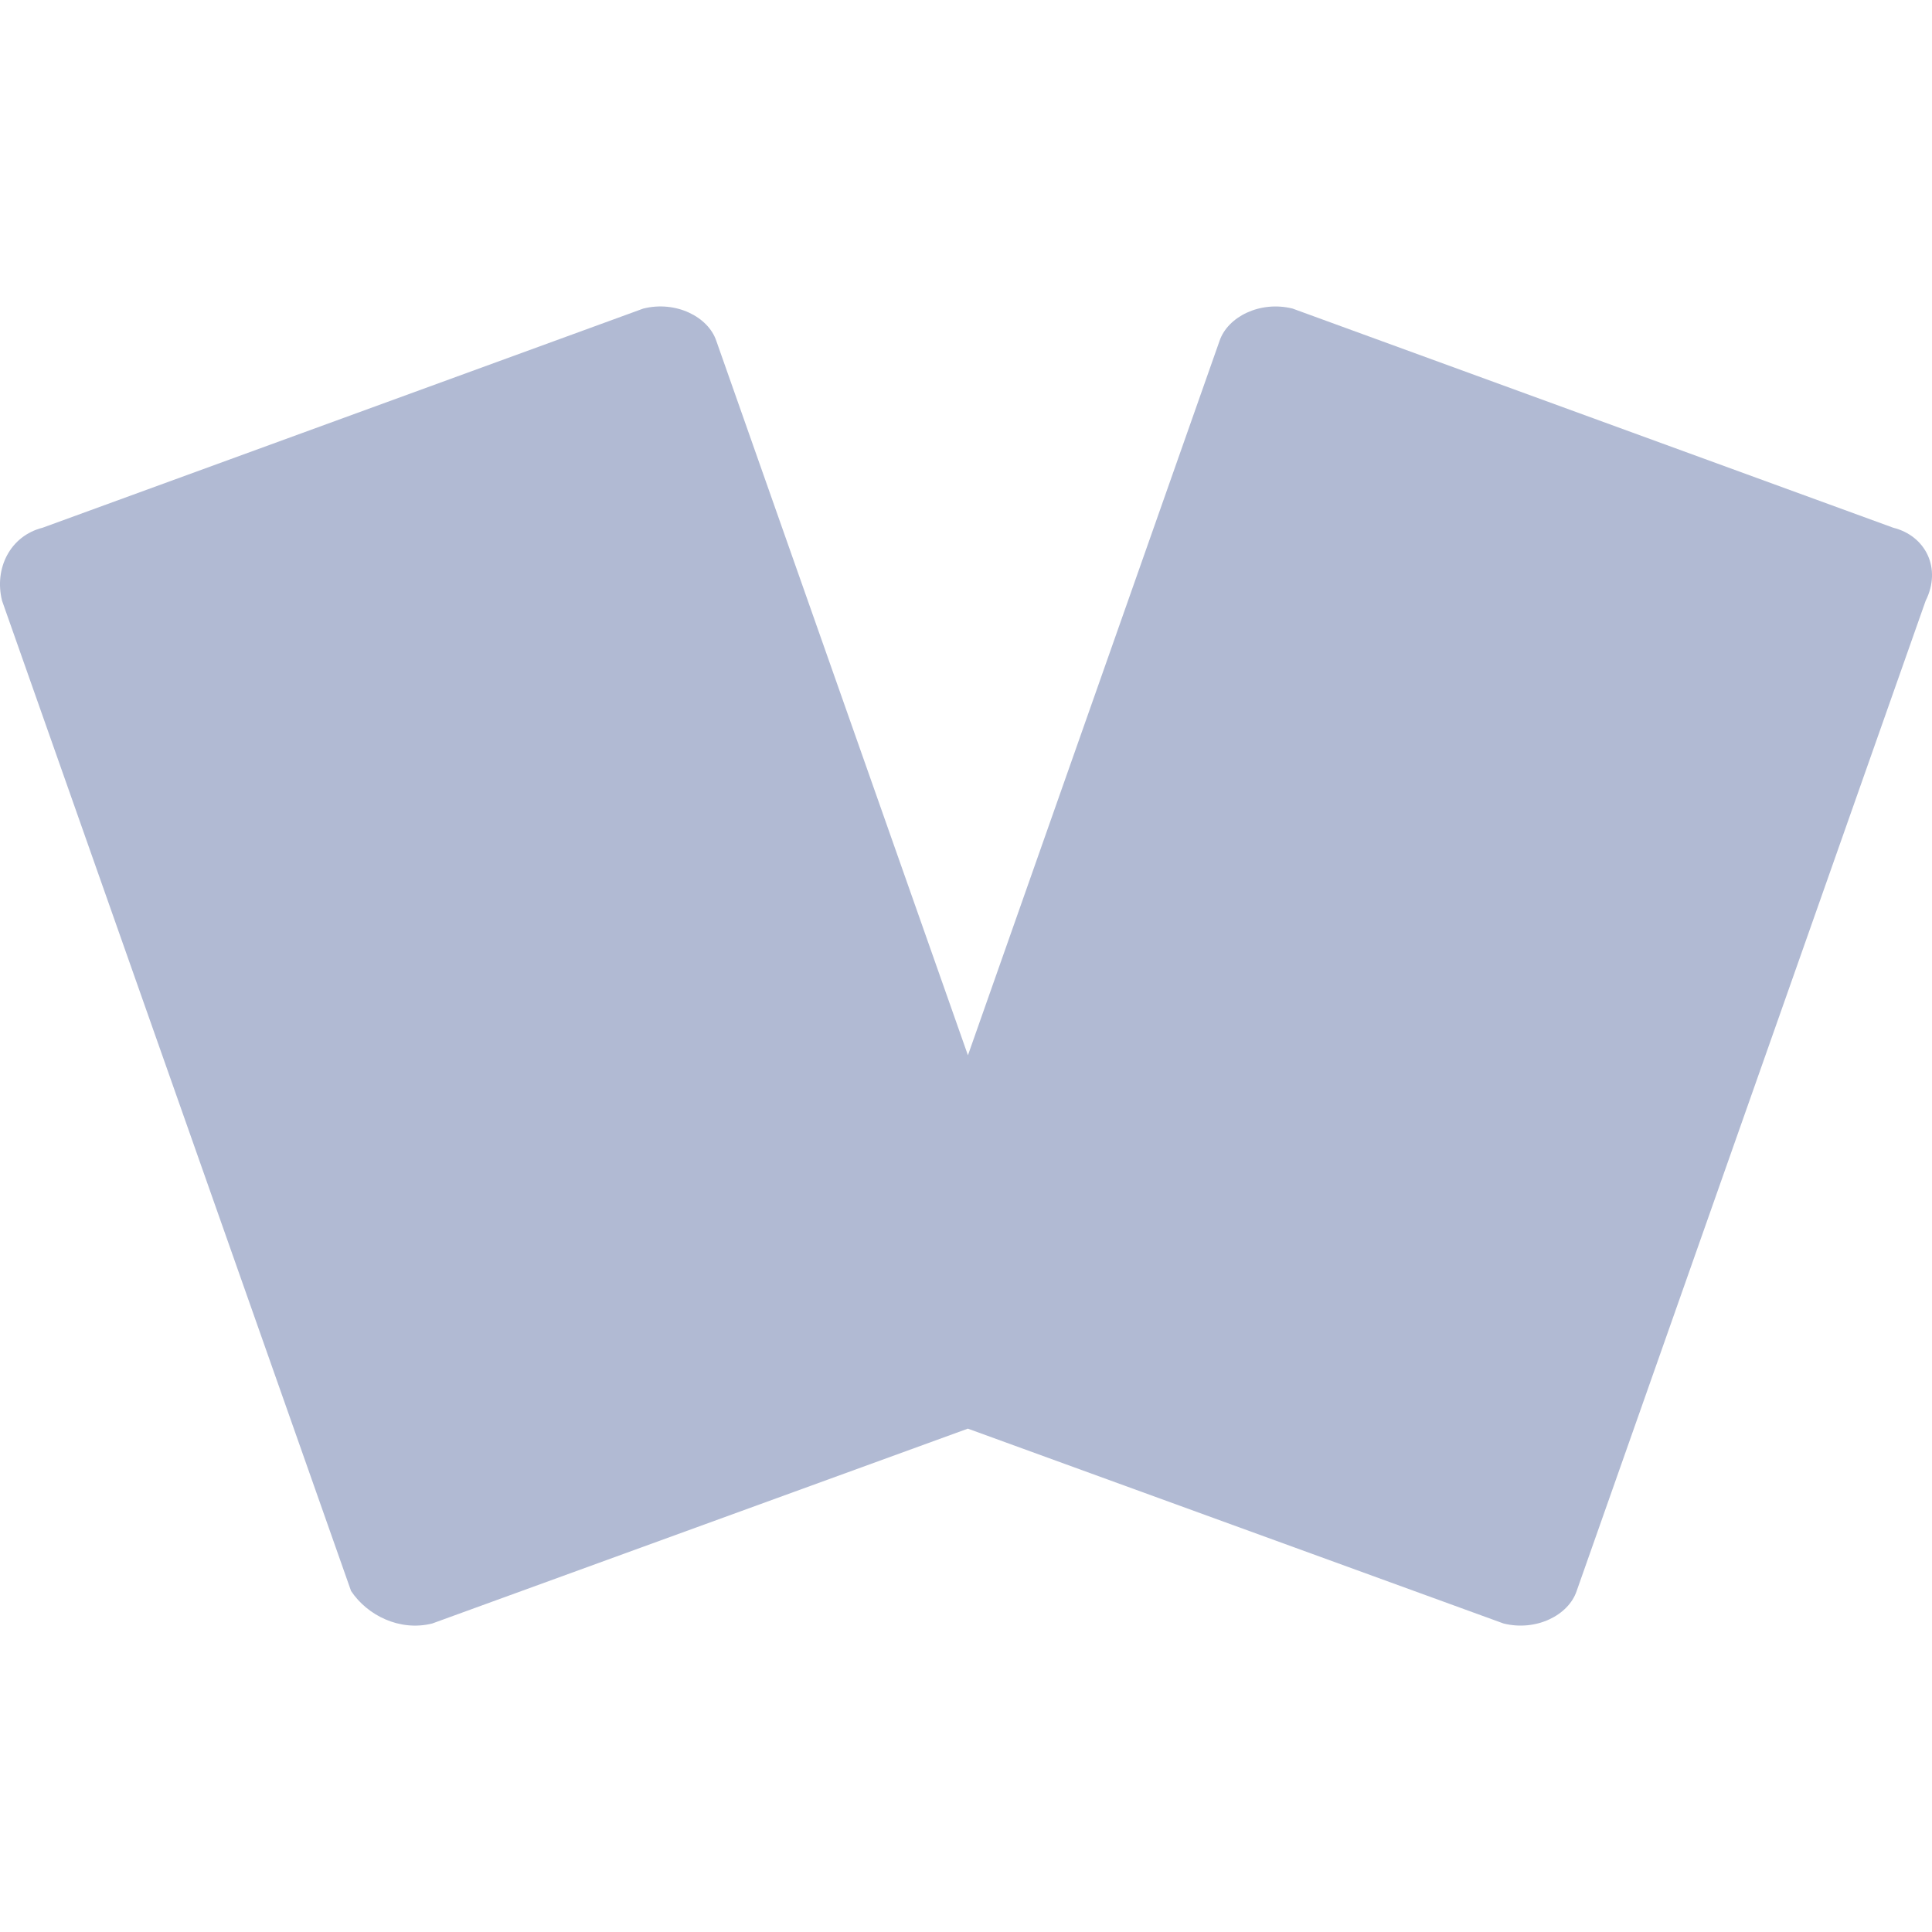
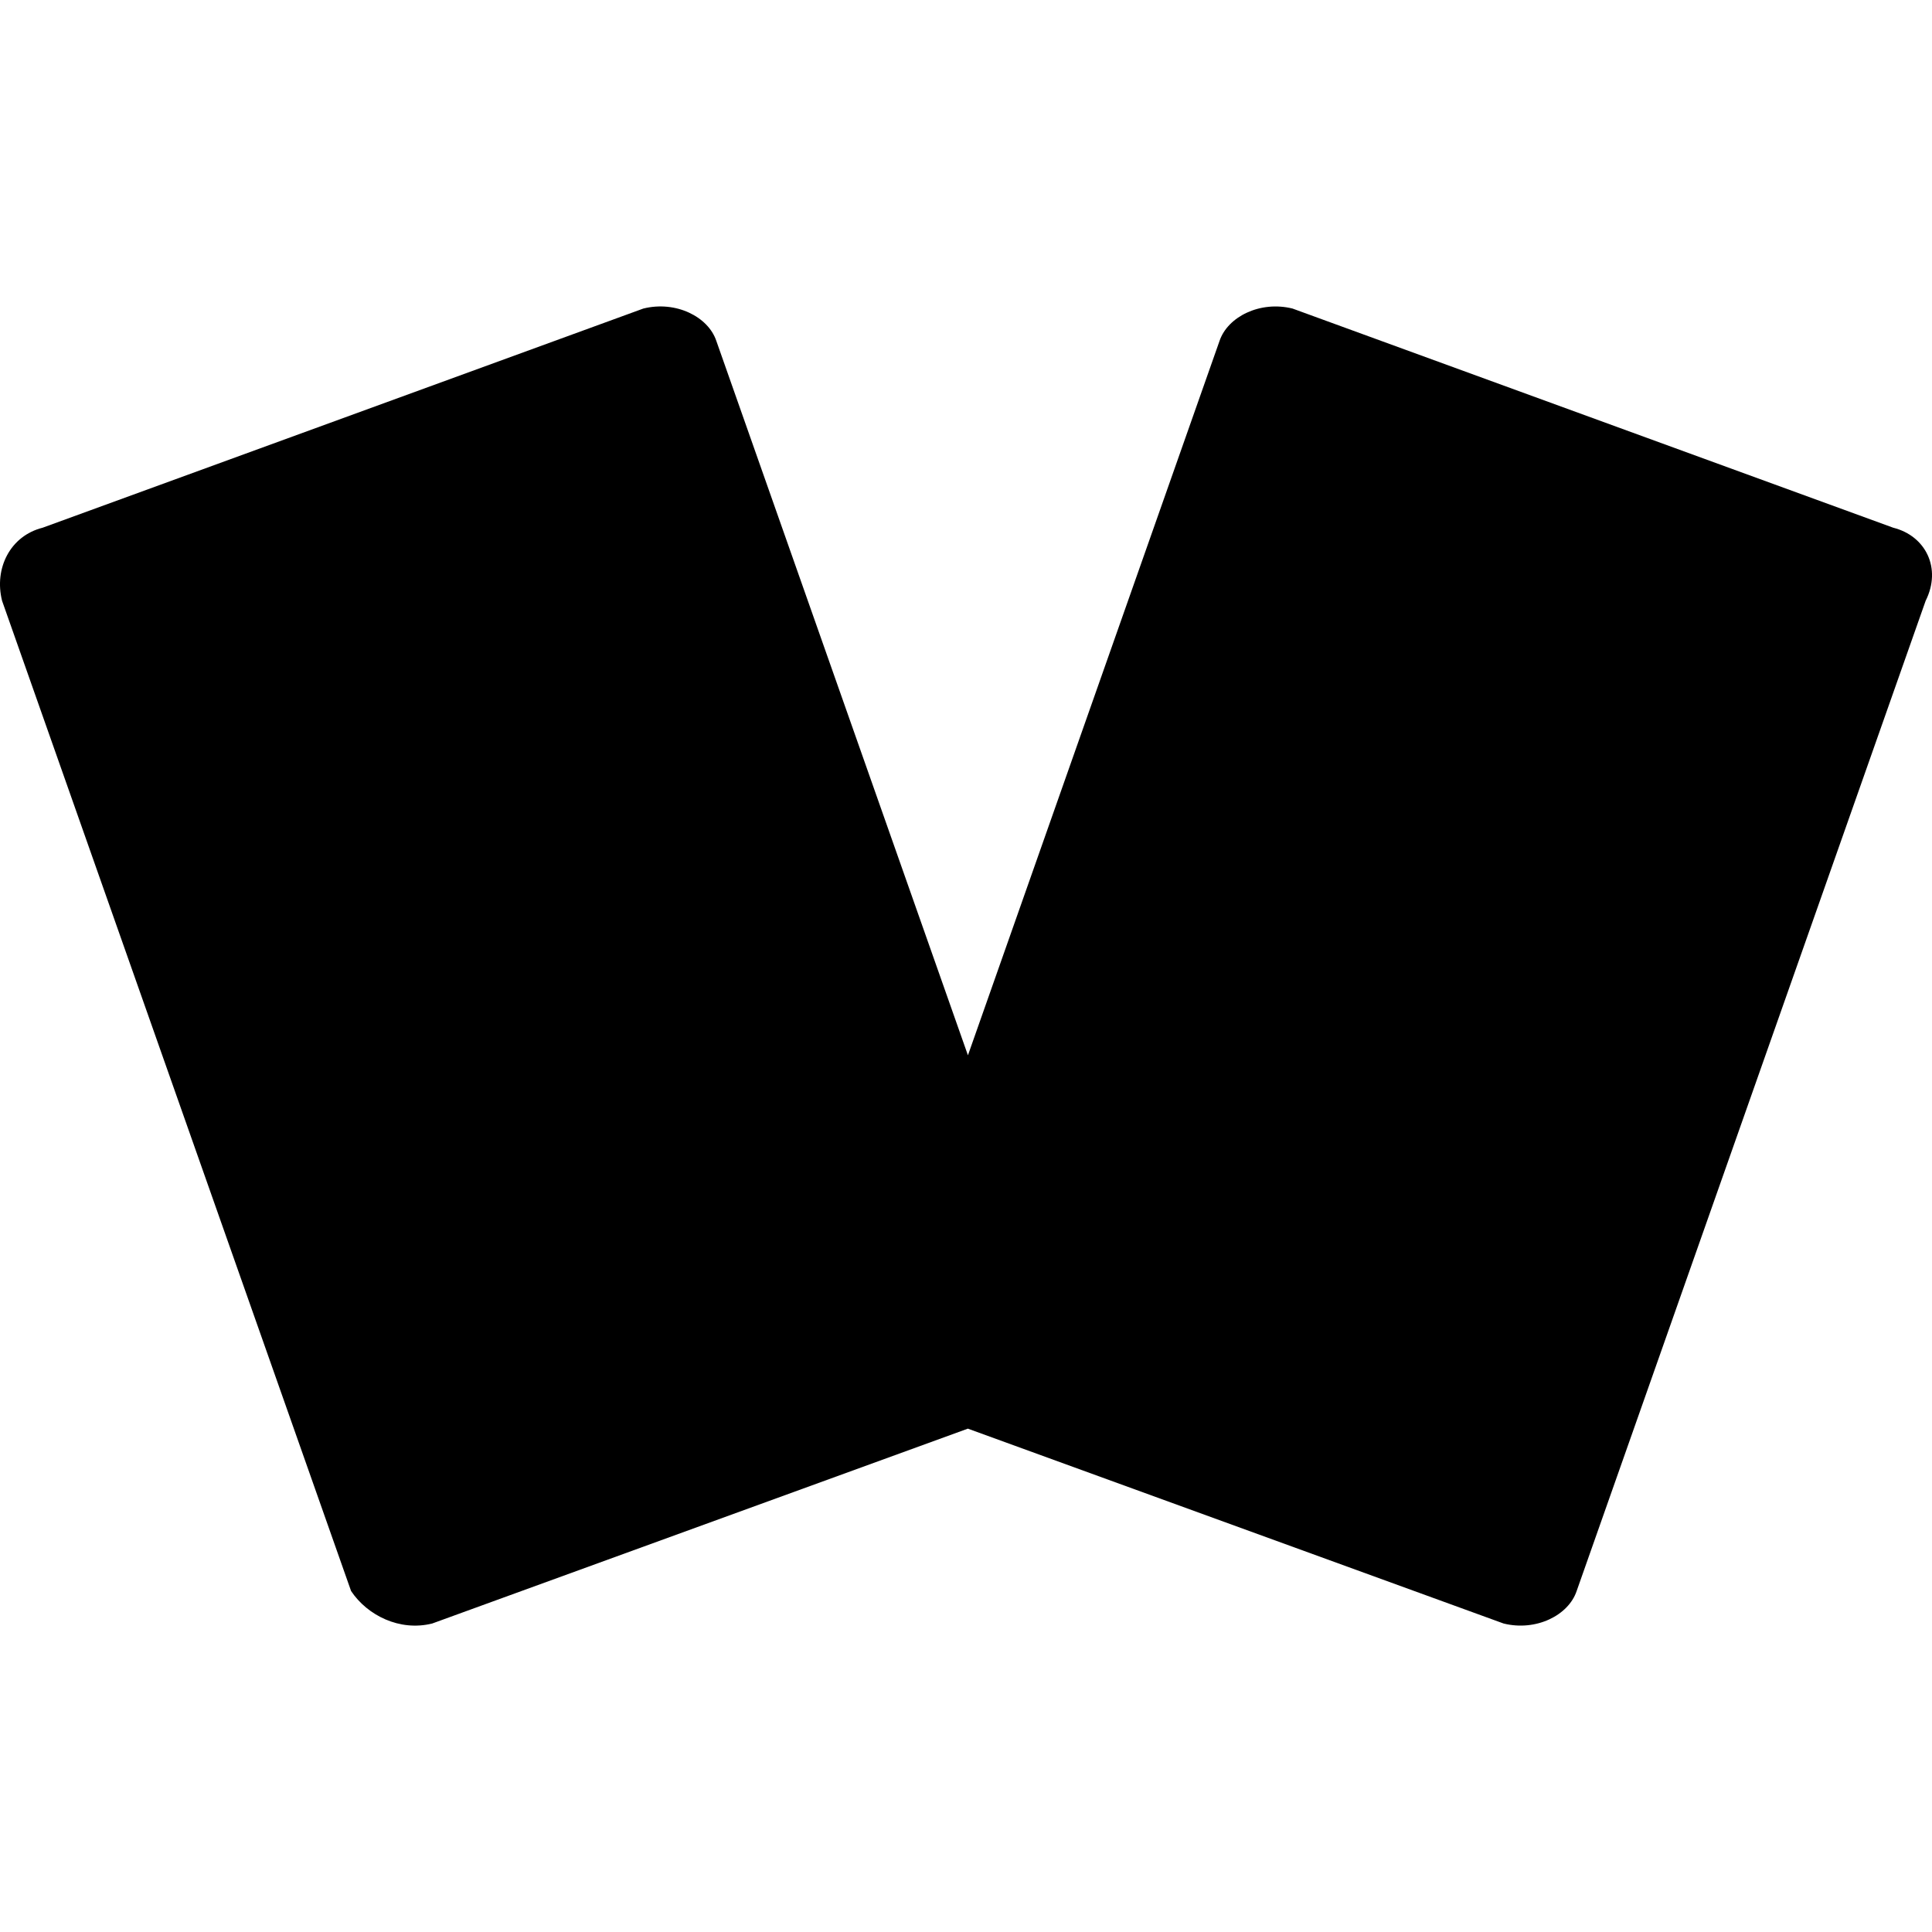
<svg xmlns="http://www.w3.org/2000/svg" width="28" height="28" viewBox="0 0 28 28" fill="none">
-   <path d="M27.438 7.648L18.733 4.472C18.263 4.355 17.792 4.59 17.674 4.942L14.028 15.294L10.382 4.942C10.265 4.59 9.794 4.354 9.323 4.472L0.618 7.648C0.148 7.766 -0.088 8.237 0.03 8.707L5.088 23.058C5.323 23.411 5.793 23.647 6.264 23.529L14.027 20.705L21.791 23.529C22.261 23.646 22.732 23.411 22.85 23.058L27.908 8.707C28.143 8.237 27.909 7.766 27.438 7.648Z" fill="#B1BAD3" />
+   <path d="M27.438 7.648L18.733 4.472C18.263 4.355 17.792 4.59 17.674 4.942L14.028 15.294L10.382 4.942C10.265 4.59 9.794 4.354 9.323 4.472L0.618 7.648C0.148 7.766 -0.088 8.237 0.03 8.707L5.088 23.058C5.323 23.411 5.793 23.647 6.264 23.529L14.027 20.705L21.791 23.529C22.261 23.646 22.732 23.411 22.85 23.058L27.908 8.707C28.143 8.237 27.909 7.766 27.438 7.648Z" fill="currentColor" />
</svg>
